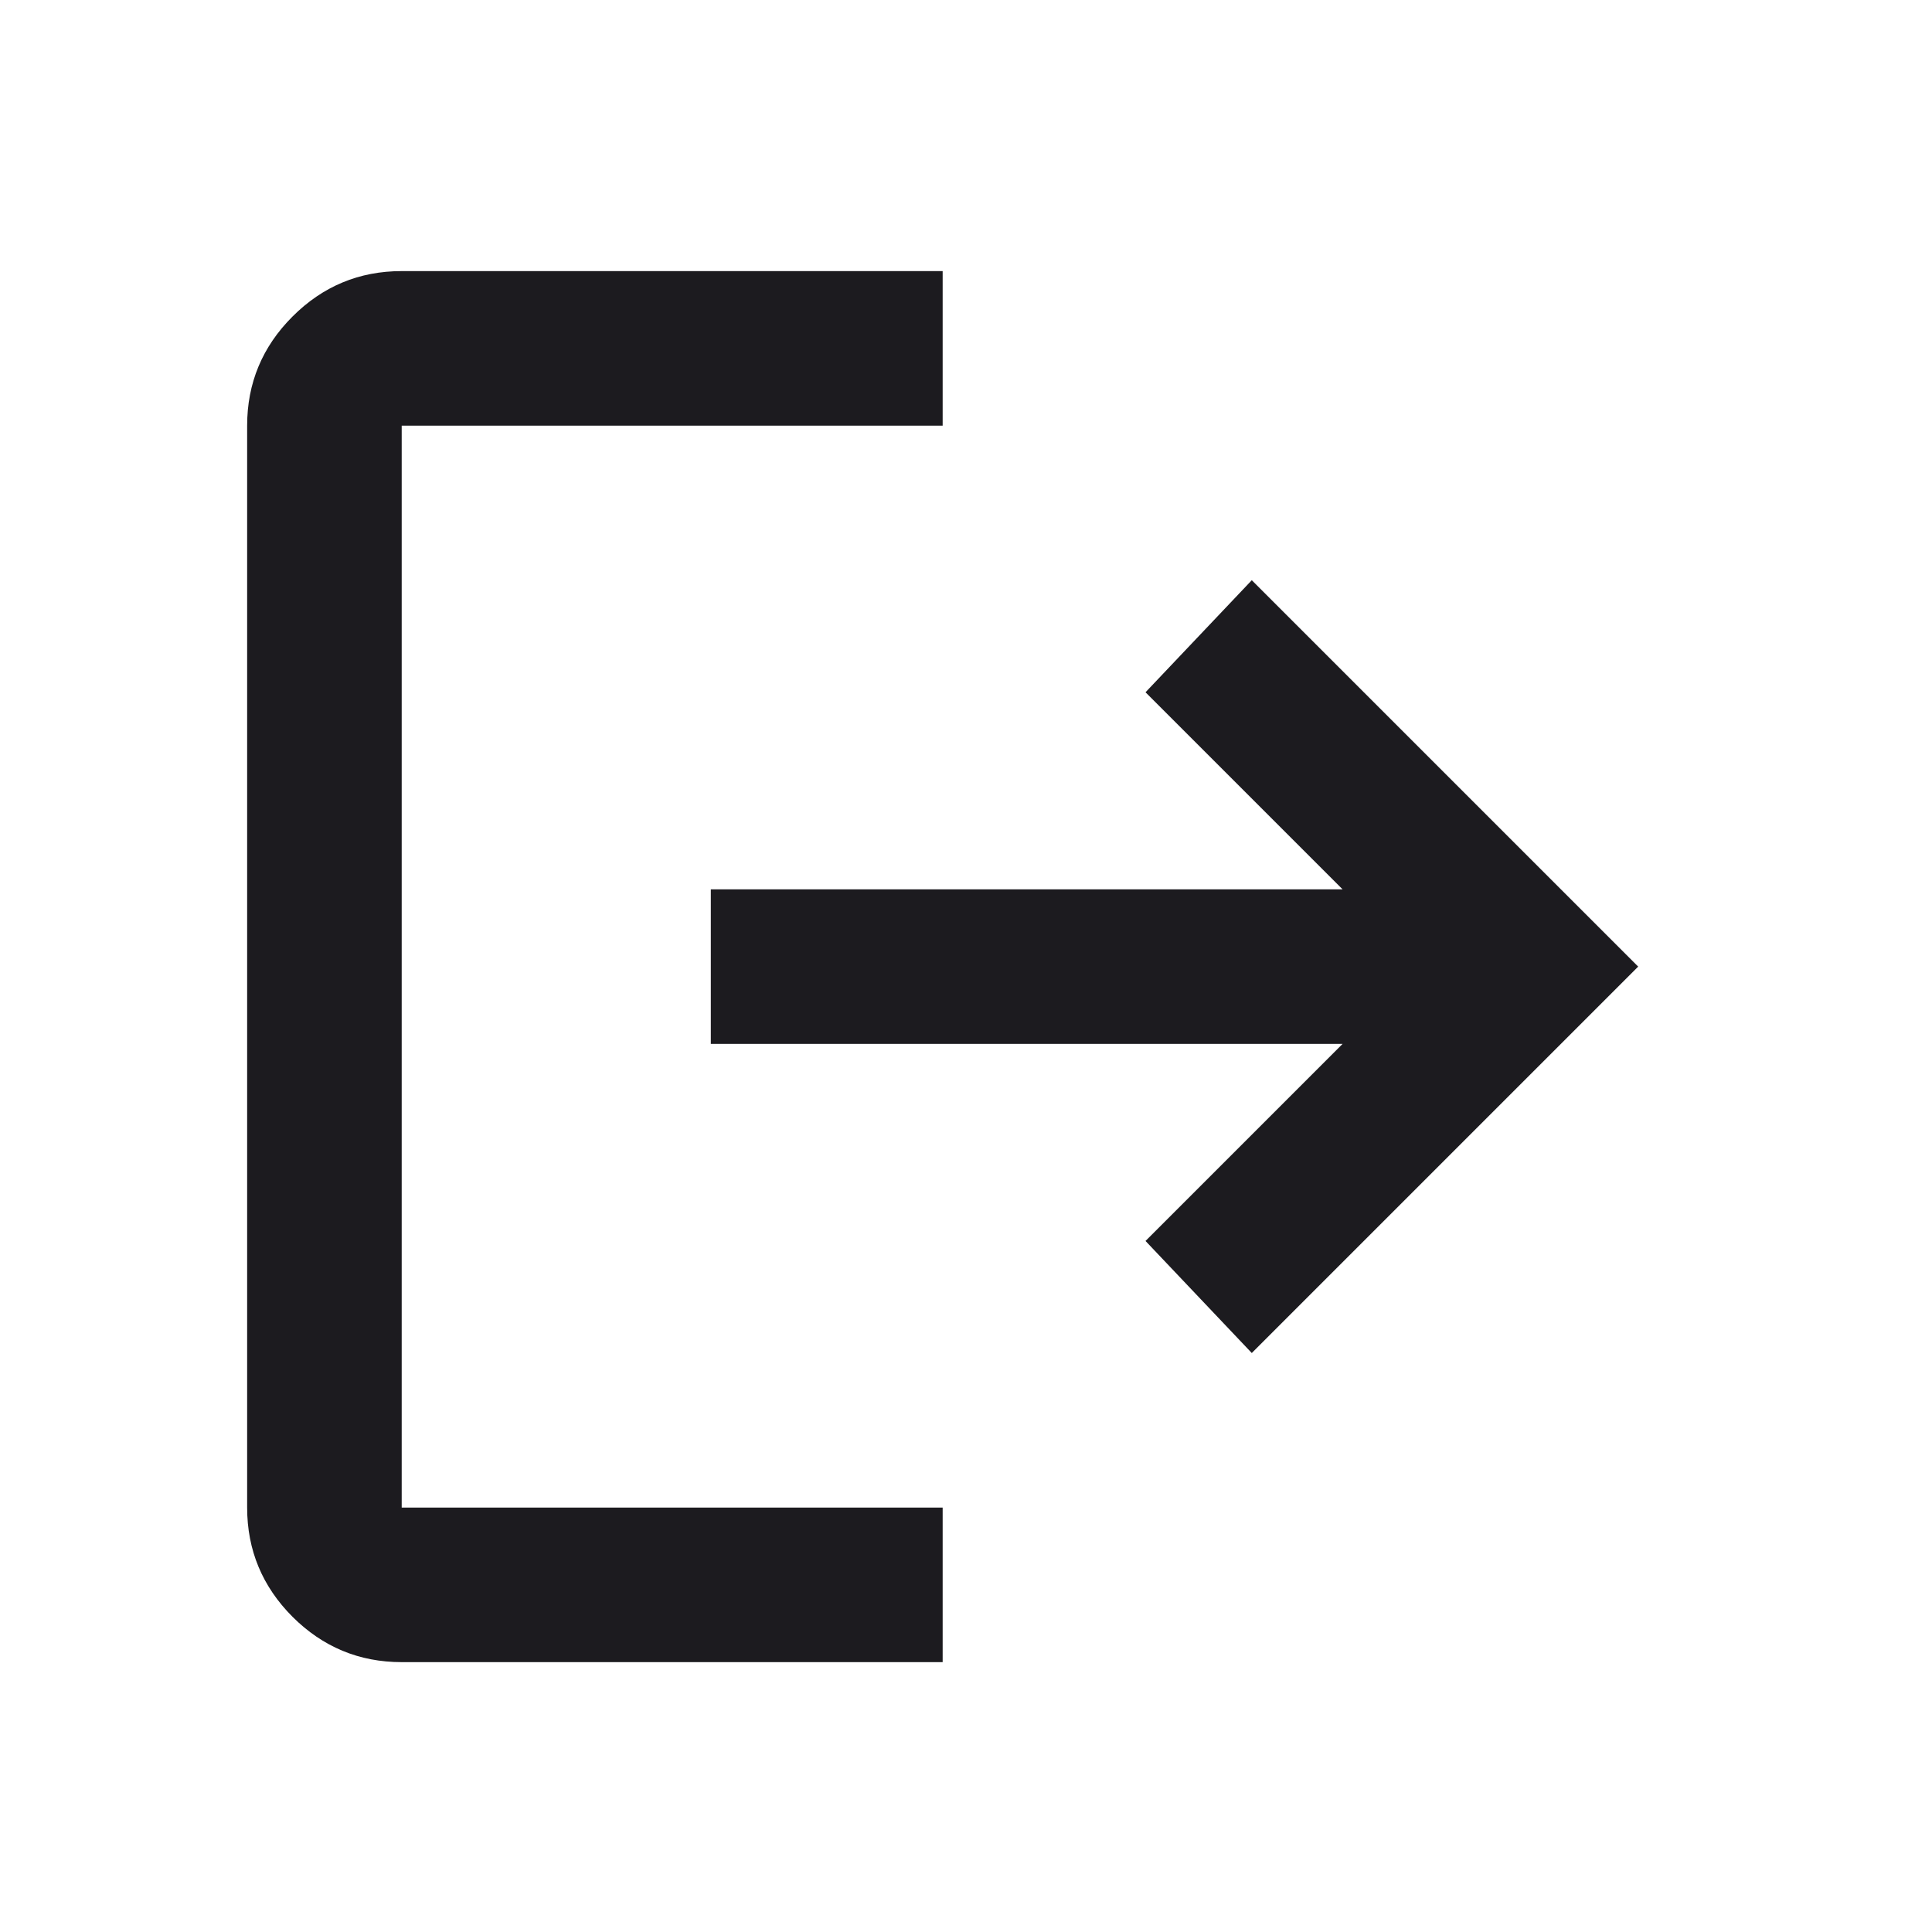
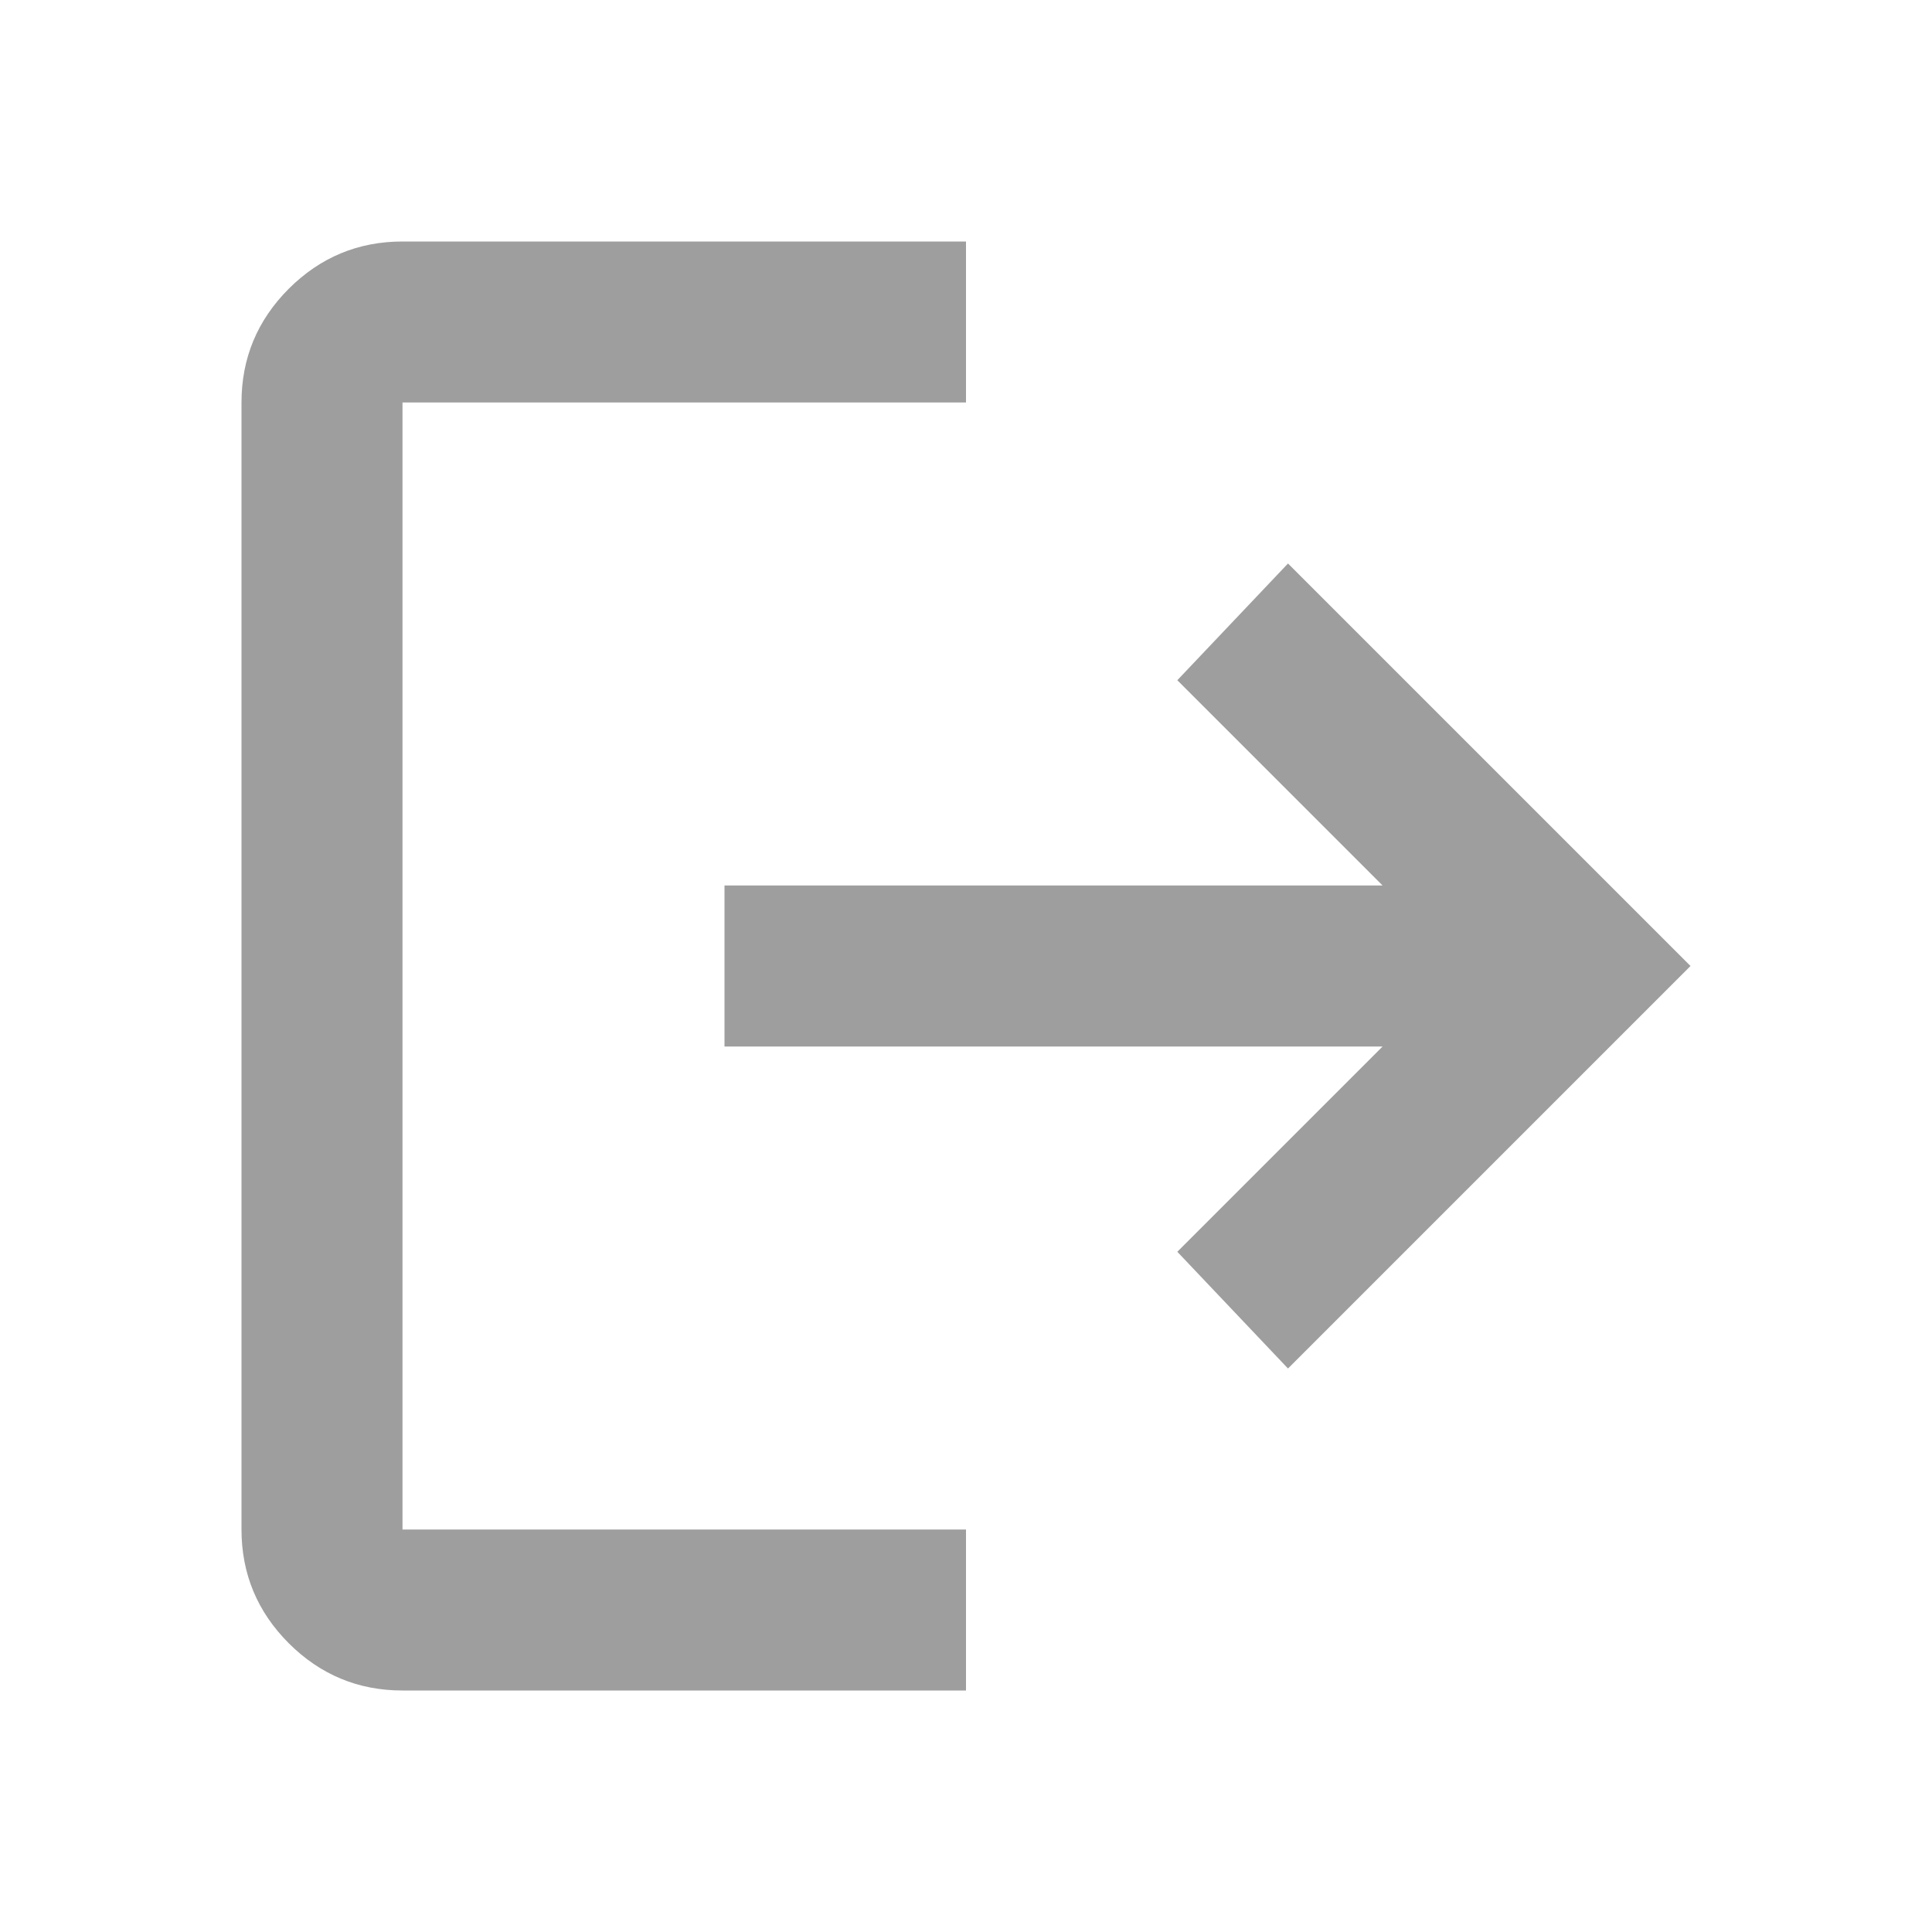
- <svg xmlns="http://www.w3.org/2000/svg" width="25" height="25" viewBox="0 0 25 25" fill="none">
-   <mask id="mask0_481_5636" style="mask-type:alpha" maskUnits="userSpaceOnUse" x="0" y="0" width="25" height="25">
-     <rect x="0.198" y="0.508" width="24" height="24" fill="#D9D9D9" />
+ <svg xmlns="http://www.w3.org/2000/svg" width="24" height="24" viewBox="0 0 24 24" fill="none">
+   <mask id="mask0_514_4106" style="mask-type:alpha" maskUnits="userSpaceOnUse" x="0" y="0" width="24" height="24">
+     <rect width="24" height="24" fill="#D9D9D9" />
  </mask>
-   <g mask="url(#mask0_481_5636)">
-     <path d="M5.198 21.508C4.648 21.508 4.177 21.312 3.785 20.921C3.394 20.529 3.198 20.058 3.198 19.508V5.508C3.198 4.958 3.394 4.487 3.785 4.096C4.177 3.704 4.648 3.508 5.198 3.508H12.198V5.508H5.198V19.508H12.198V21.508H5.198ZM16.198 17.508L14.823 16.058L17.373 13.508H9.198V11.508H17.373L14.823 8.958L16.198 7.508L21.198 12.508L16.198 17.508Z" fill="#1C1B1F" />
+   <g mask="url(#mask0_514_4106)">
+     <path d="M5 21C4.45 21 3.979 20.804 3.587 20.413C3.196 20.021 3 19.55 3 19V5C3 4.45 3.196 3.979 3.587 3.587C3.979 3.196 4.45 3 5 3H12V5H5V19H12V21H5ZM16 17L14.625 15.55L17.175 13H9V11H17.175L14.625 8.45L16 7L21 12L16 17Z" fill="#9E9E9E" />
  </g>
</svg>
